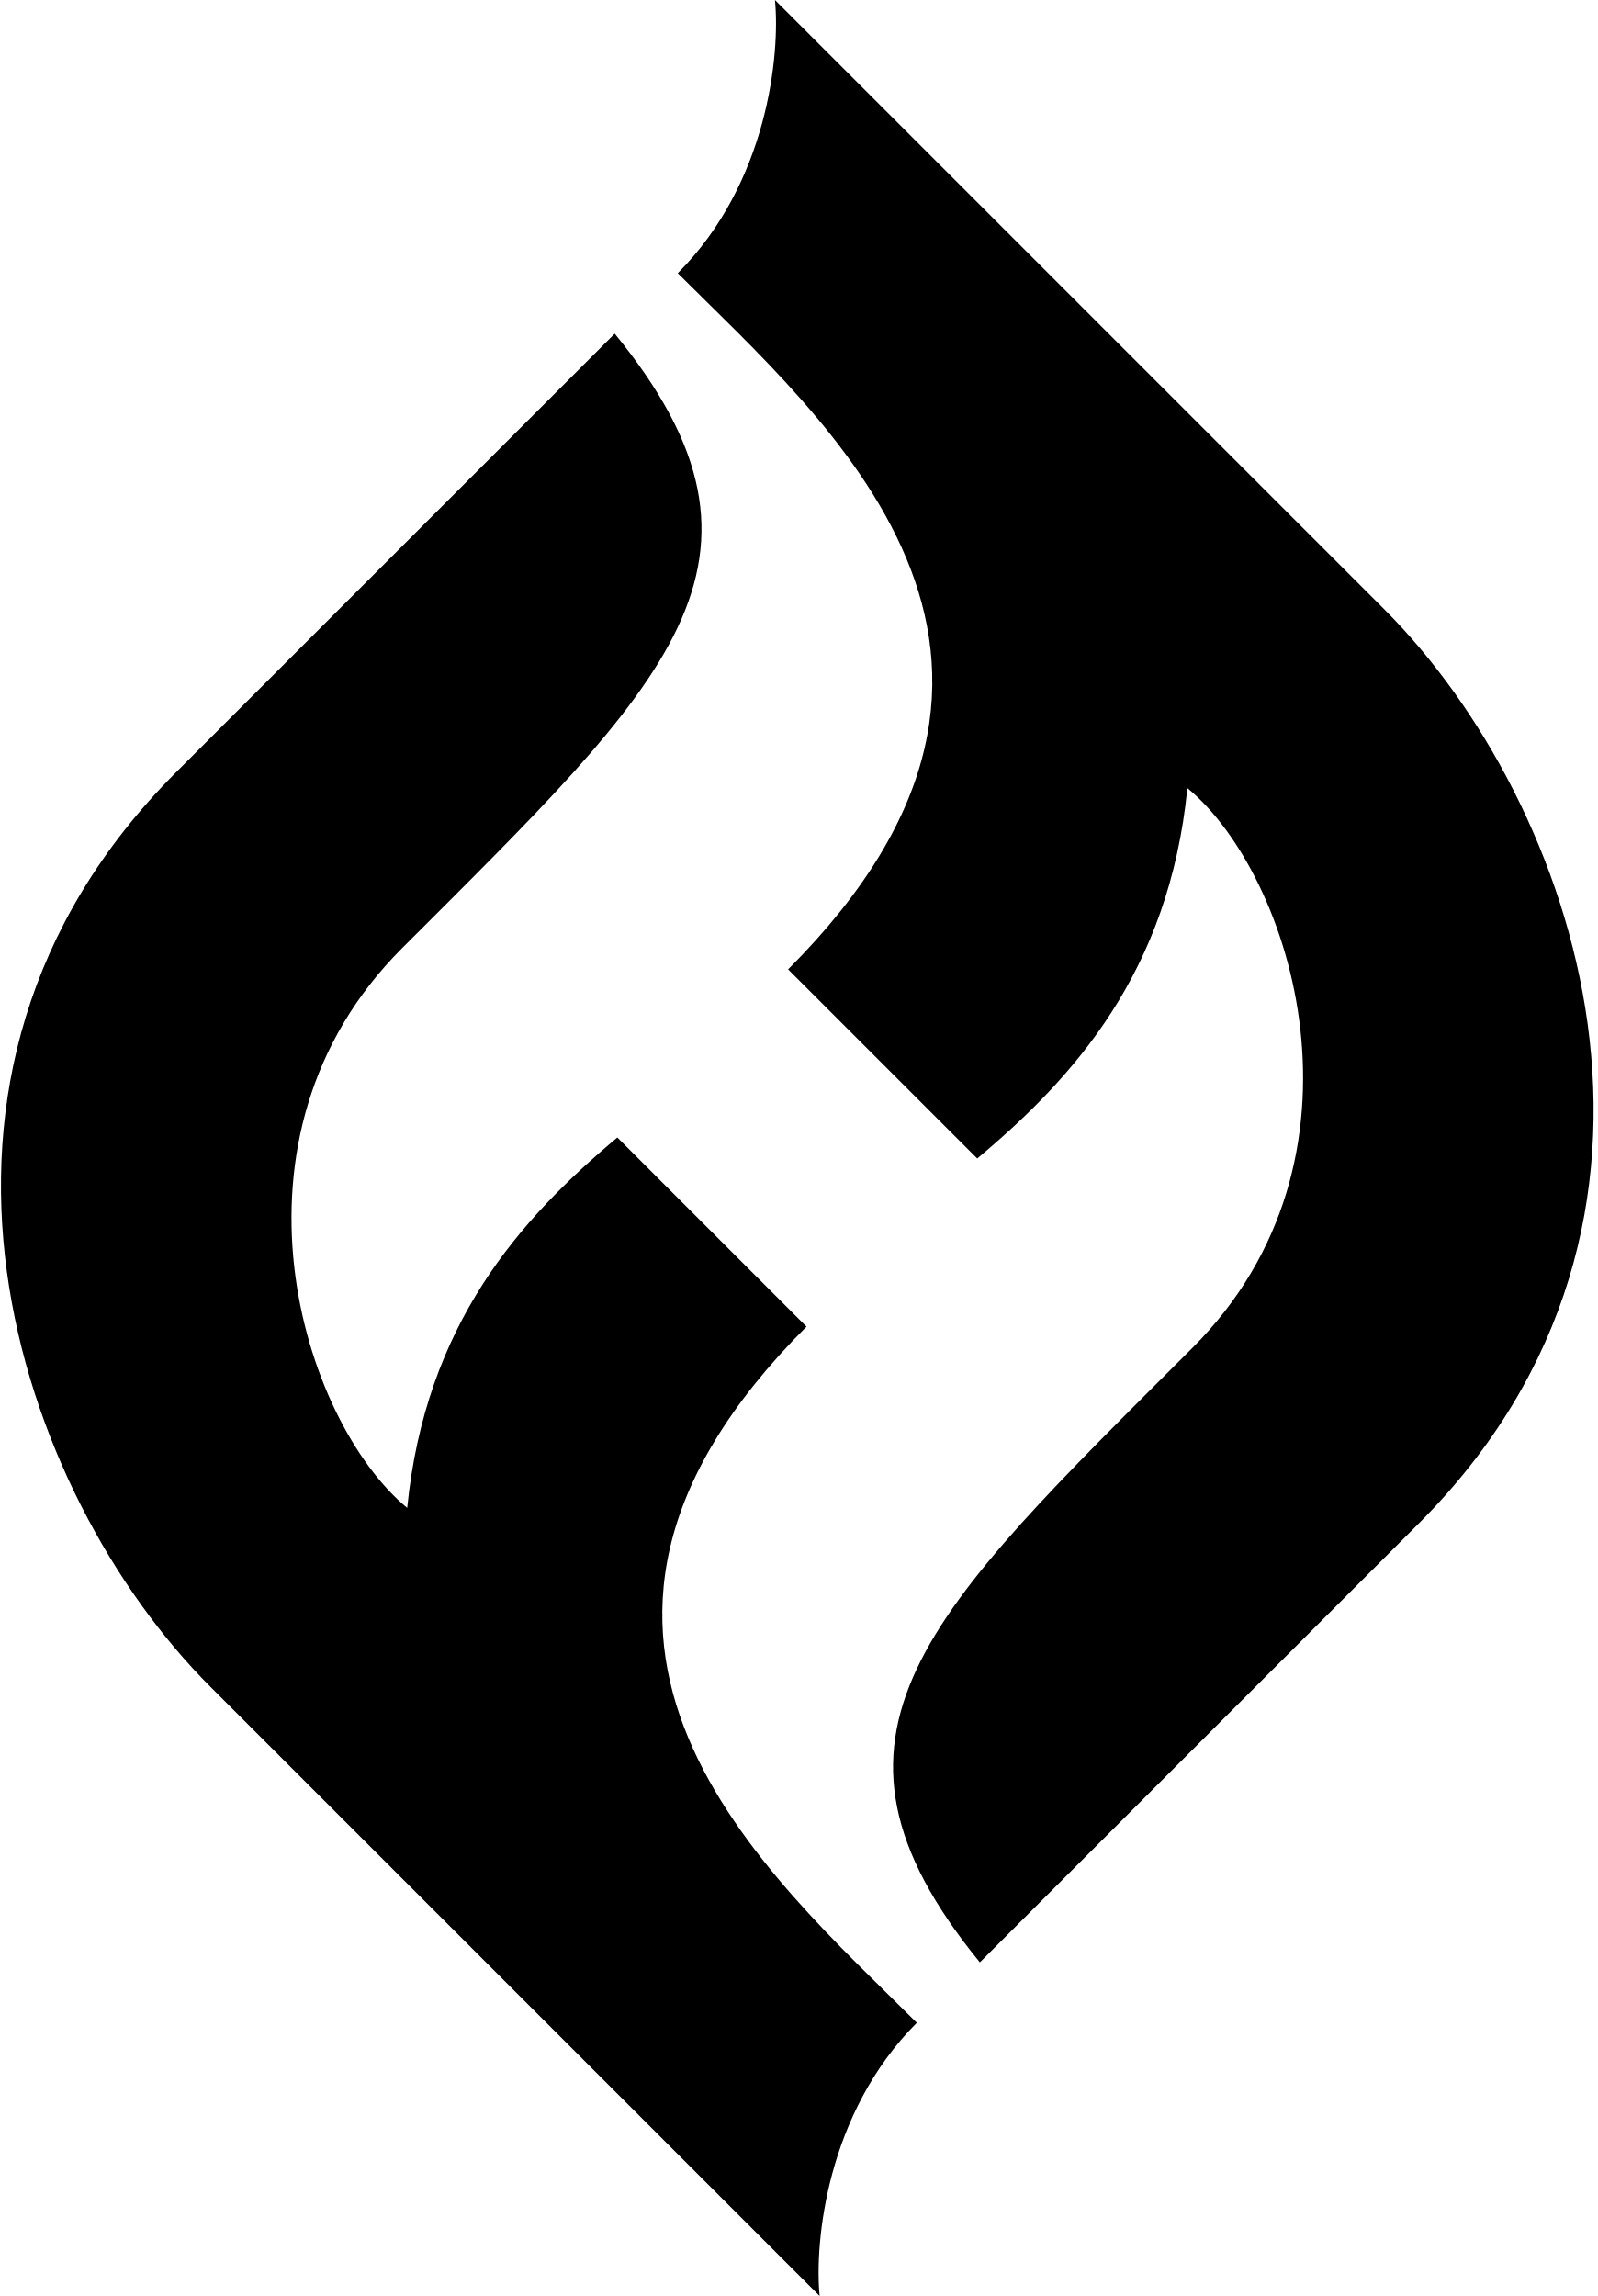
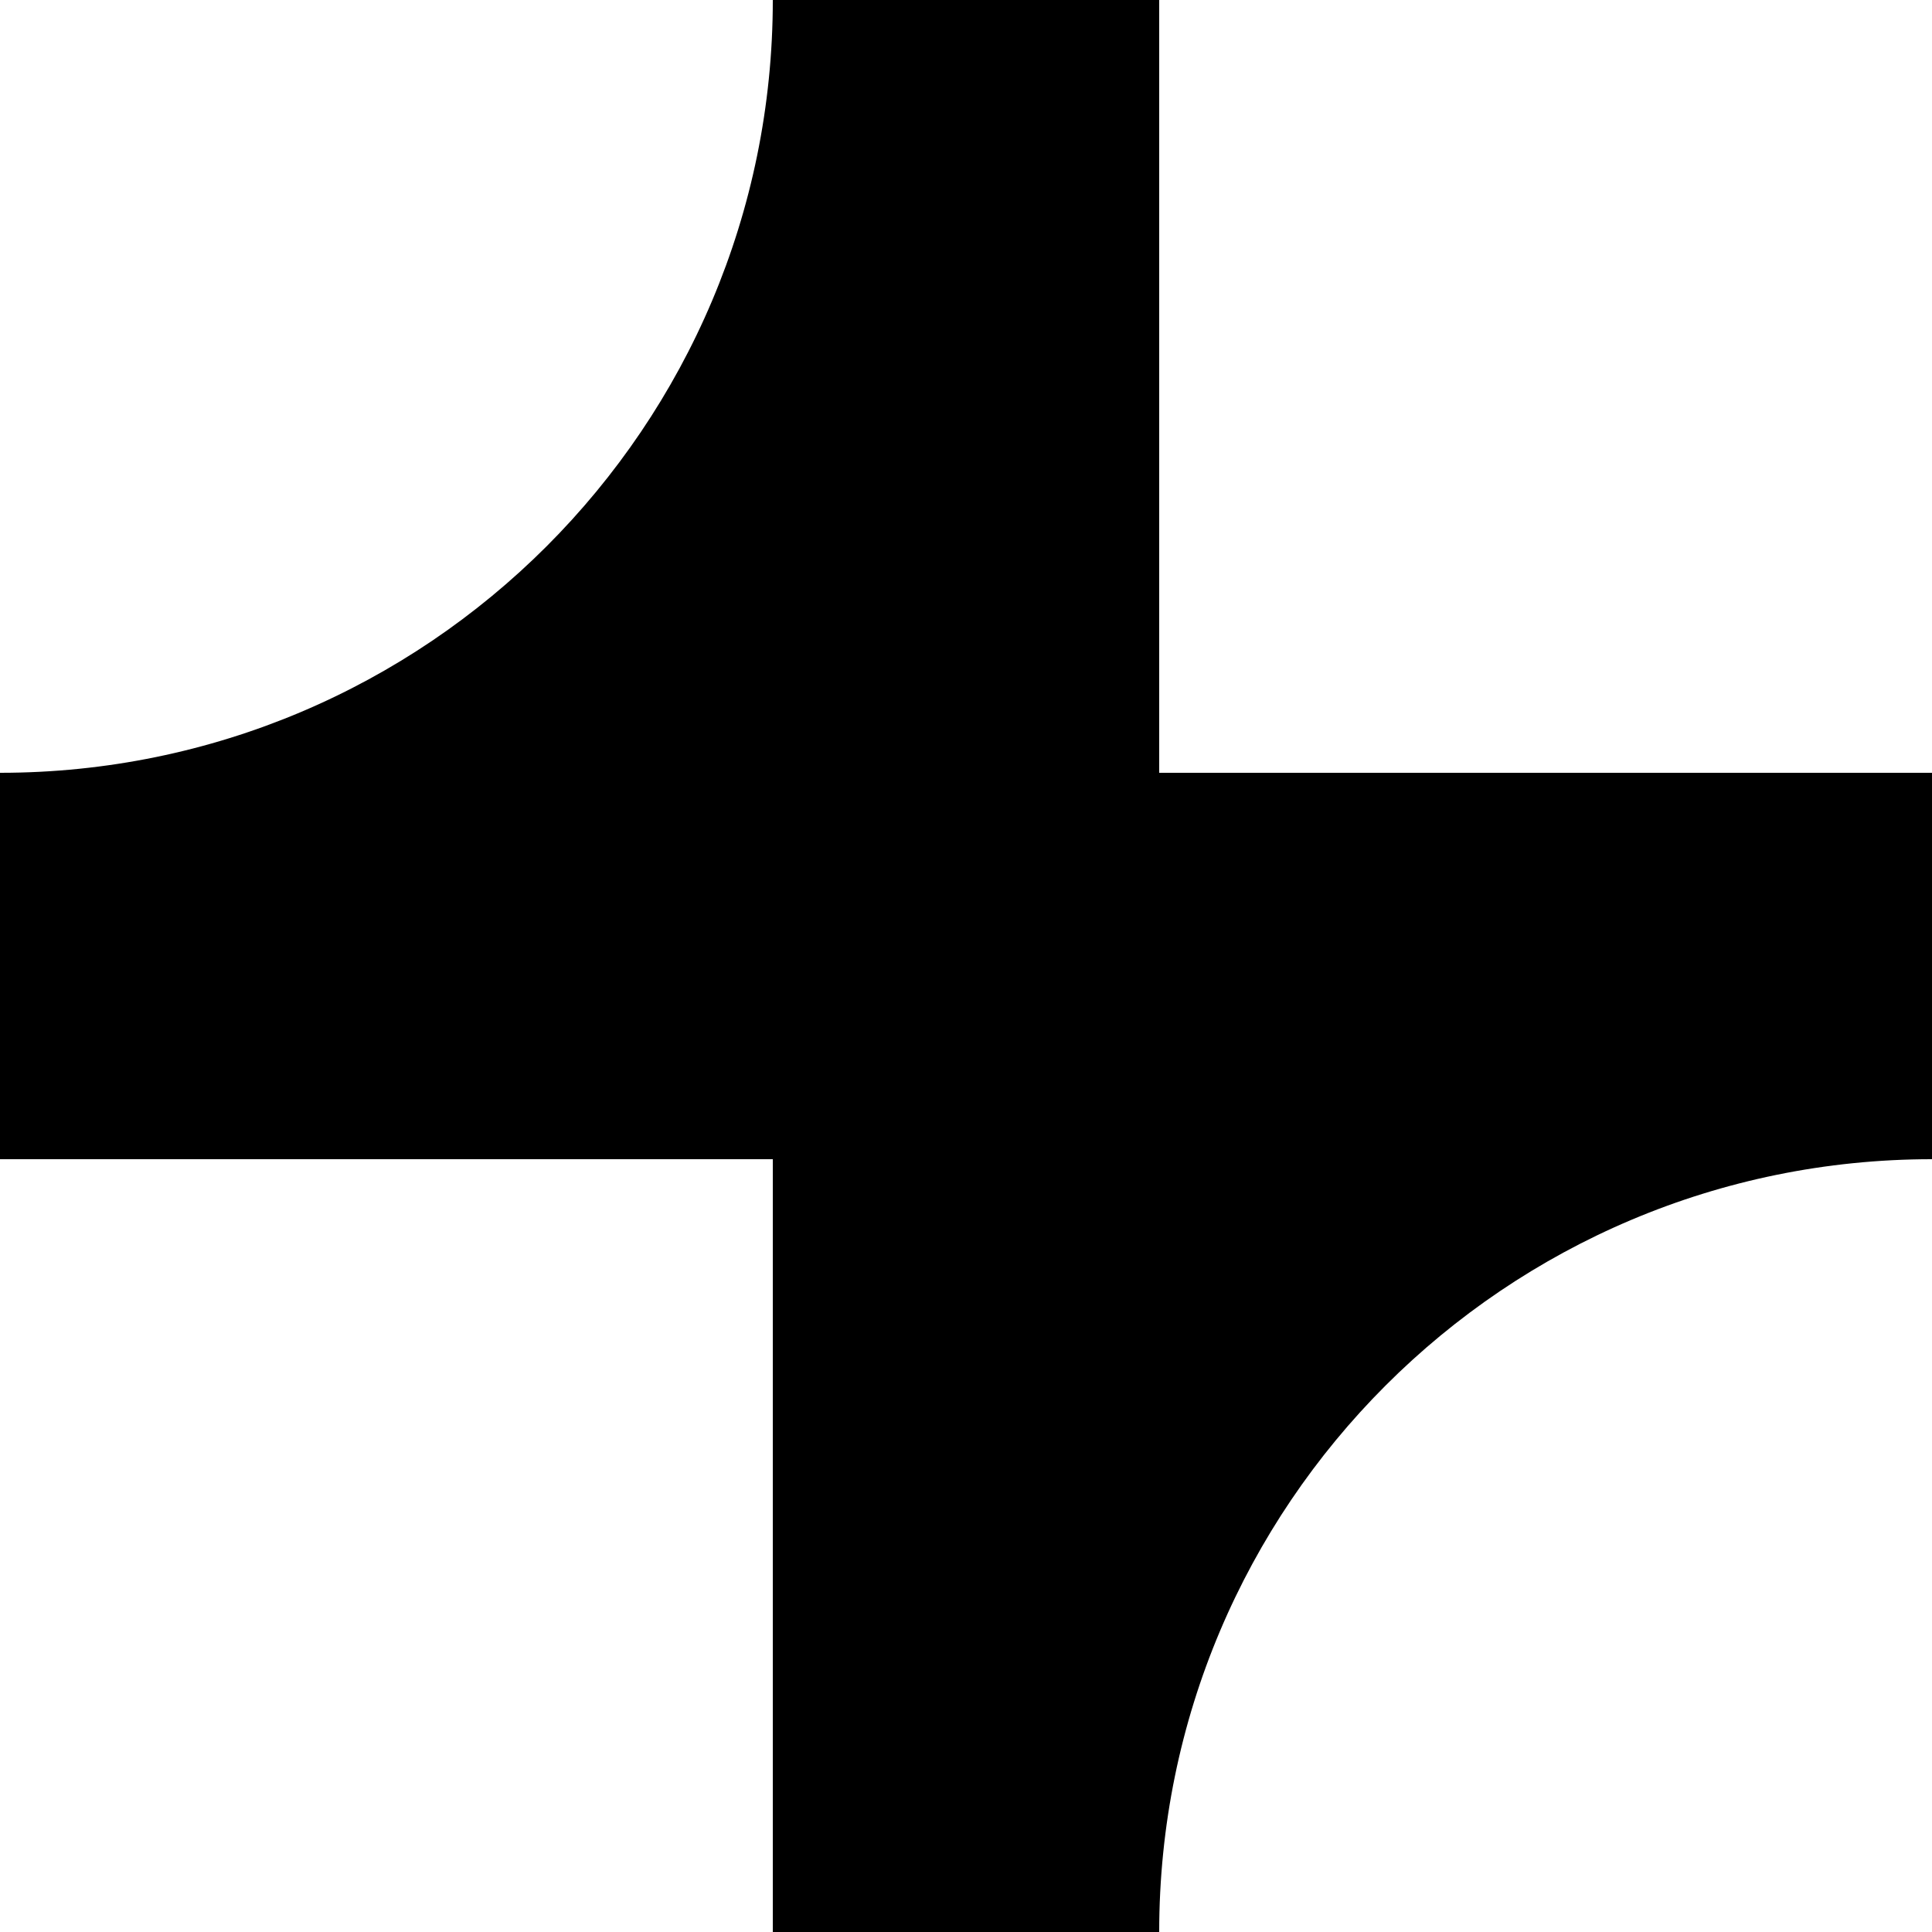
- <svg xmlns="http://www.w3.org/2000/svg" width="304" height="437" viewBox="0 0 304 437" fill="none">
-   <path d="M40 321L156 437C155 426.833 157.3 402.2 174.5 385C146.5 357 93.5 312.5 153.5 252.5L117.5 216.5C99 232 81 252 77.5 287C57.5 270.5 40.5 216.5 76.5 180.5C127 130 152.5 107 117 63.5L113.787 66.713C106.97 73.53 88.824 91.675 33.5 147C-24.5 205 3.5 284.5 40 321Z" fill="black" />
-   <path d="M263.5 116L147.5 0C148.5 10.167 146.2 34.8 129 52C157 80 210 124.5 150 184.5L186 220.5C204.5 205 222.5 185 226 150C246 166.5 263 220.5 227 256.5C176.5 307 151 330 186.5 373.5L189.713 370.287C196.53 363.47 214.676 345.325 270 290C328 232 300 152.5 263.5 116Z" fill="black" />
+ <svg xmlns="http://www.w3.org/2000/svg" width="256" height="256" viewBox="0 0 256 256" fill="none">
+   <path d="M0 102.4C56.554 102.4 102.4 56.554 102.4 0H153.6V102.4H256V153.6C199.446 153.6 153.6 199.446 153.6 256H102.4V153.6H0V102.4Z" fill="black" />
</svg>
